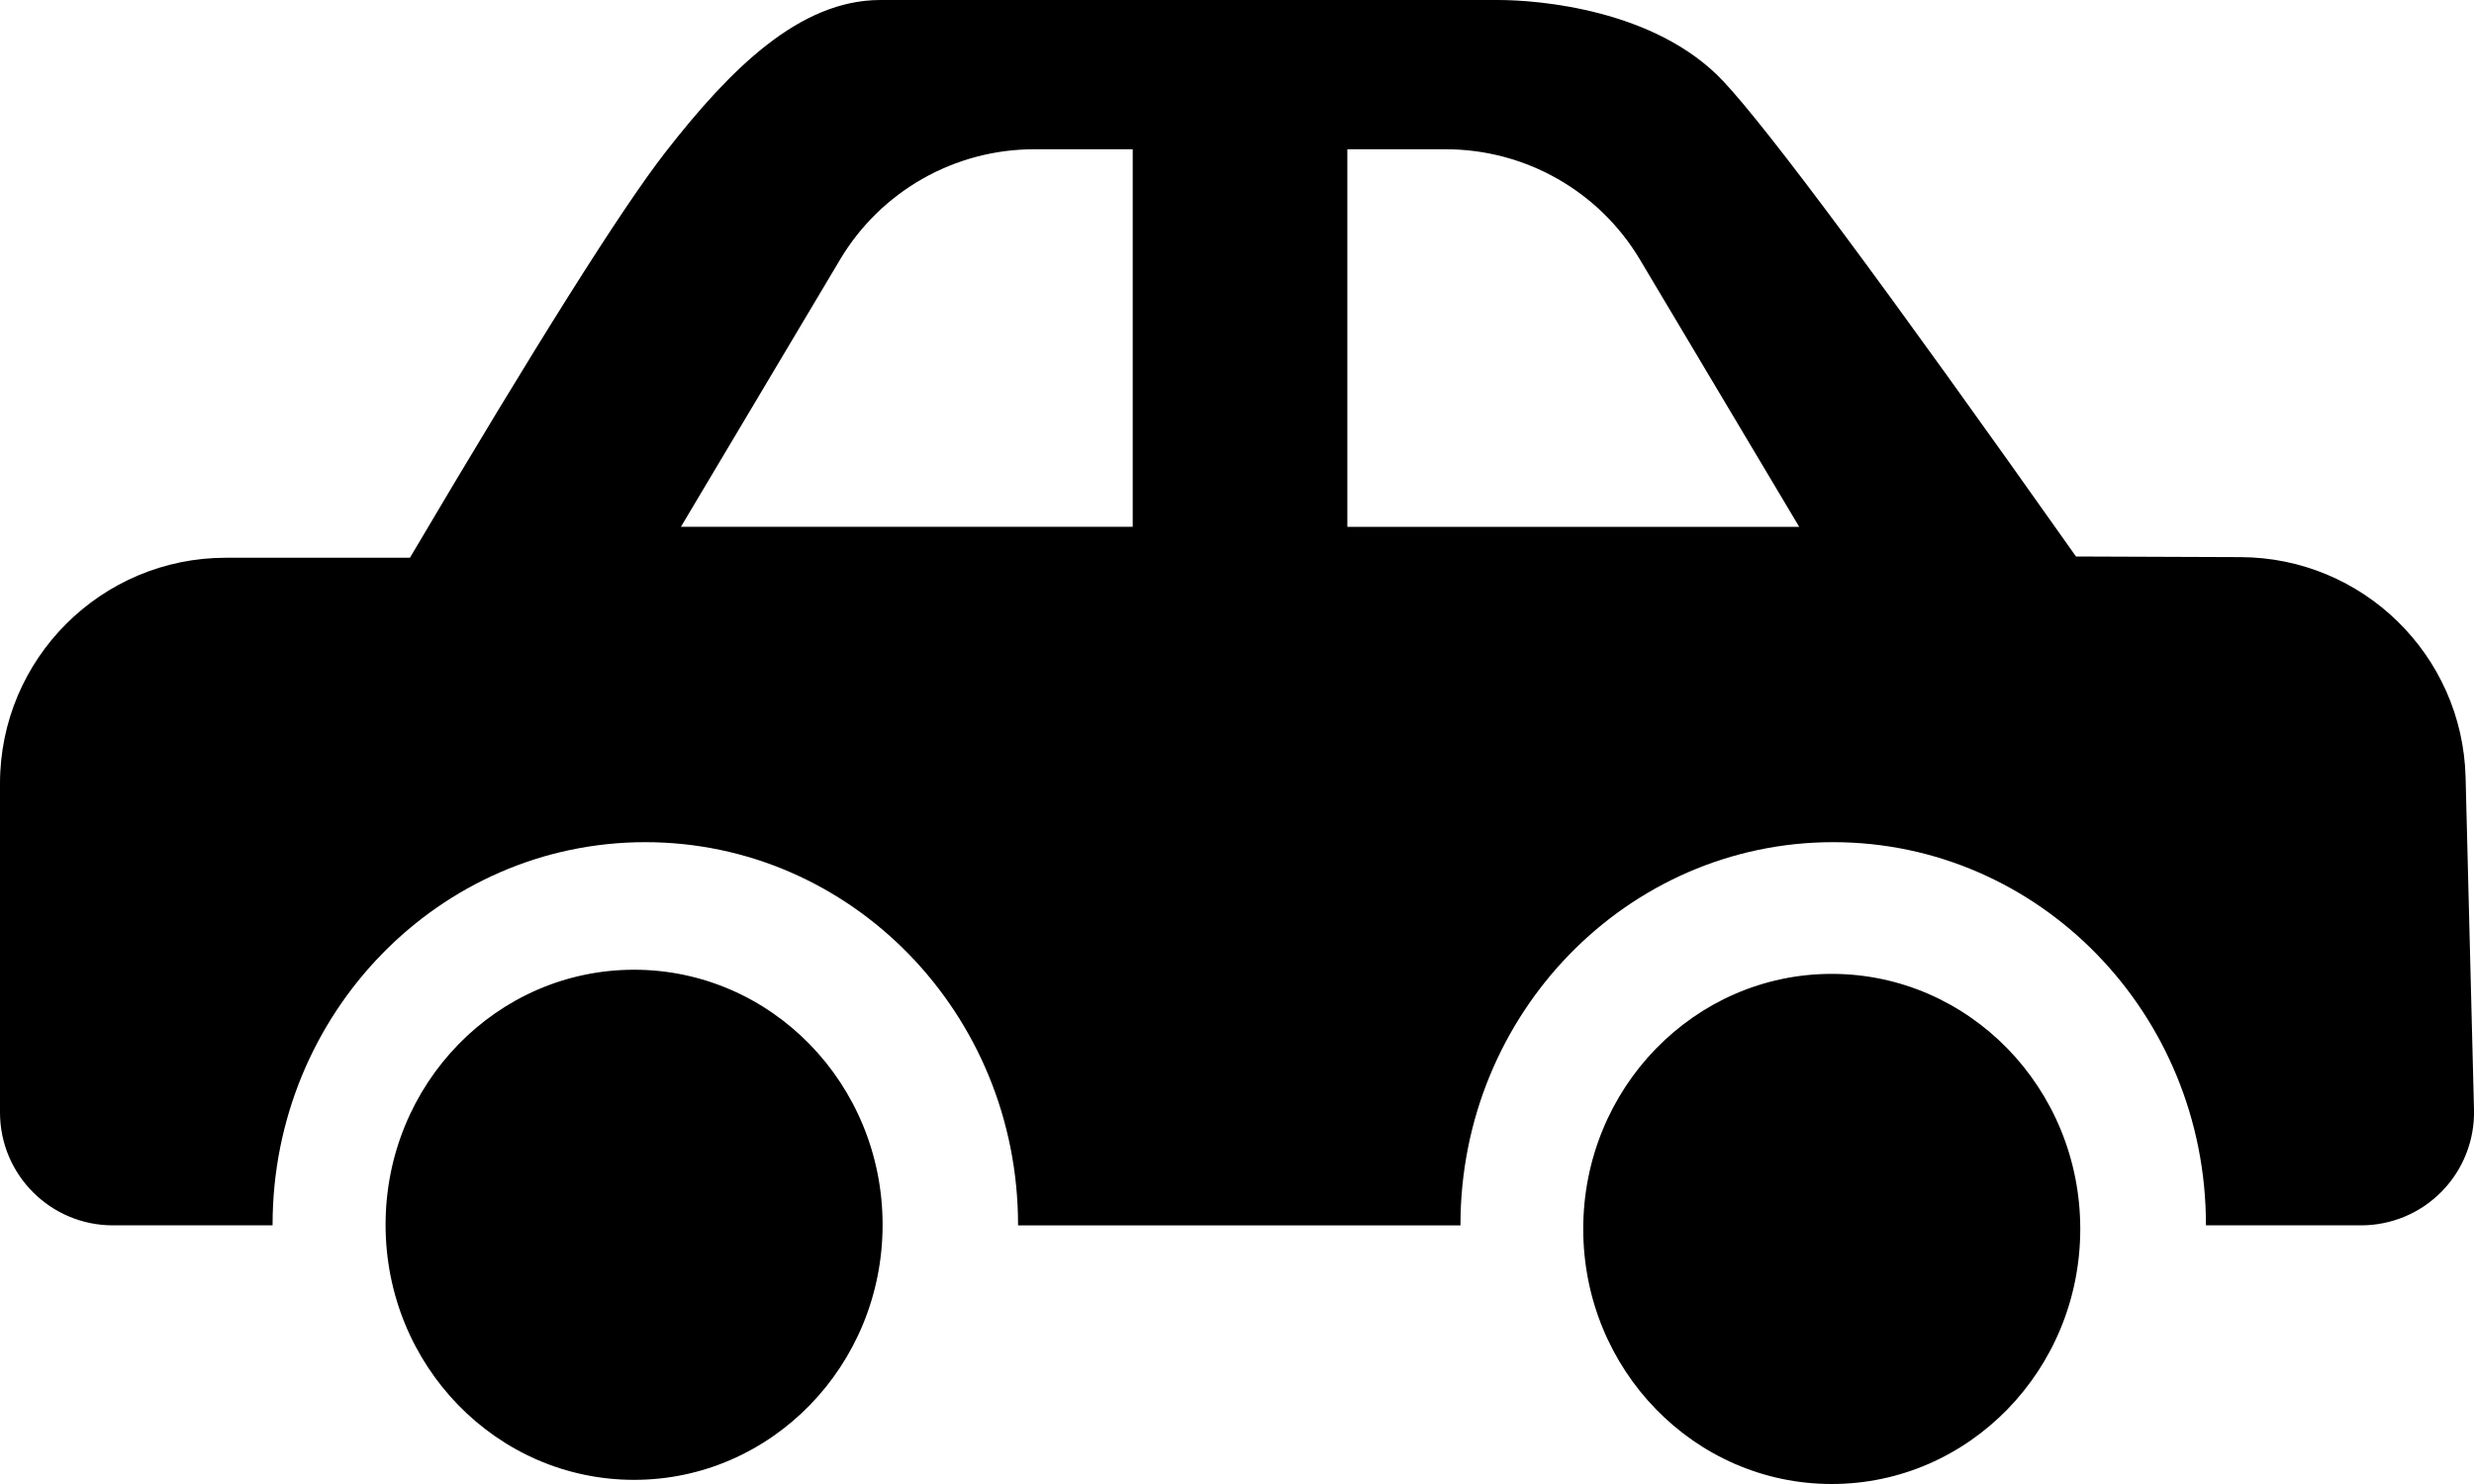
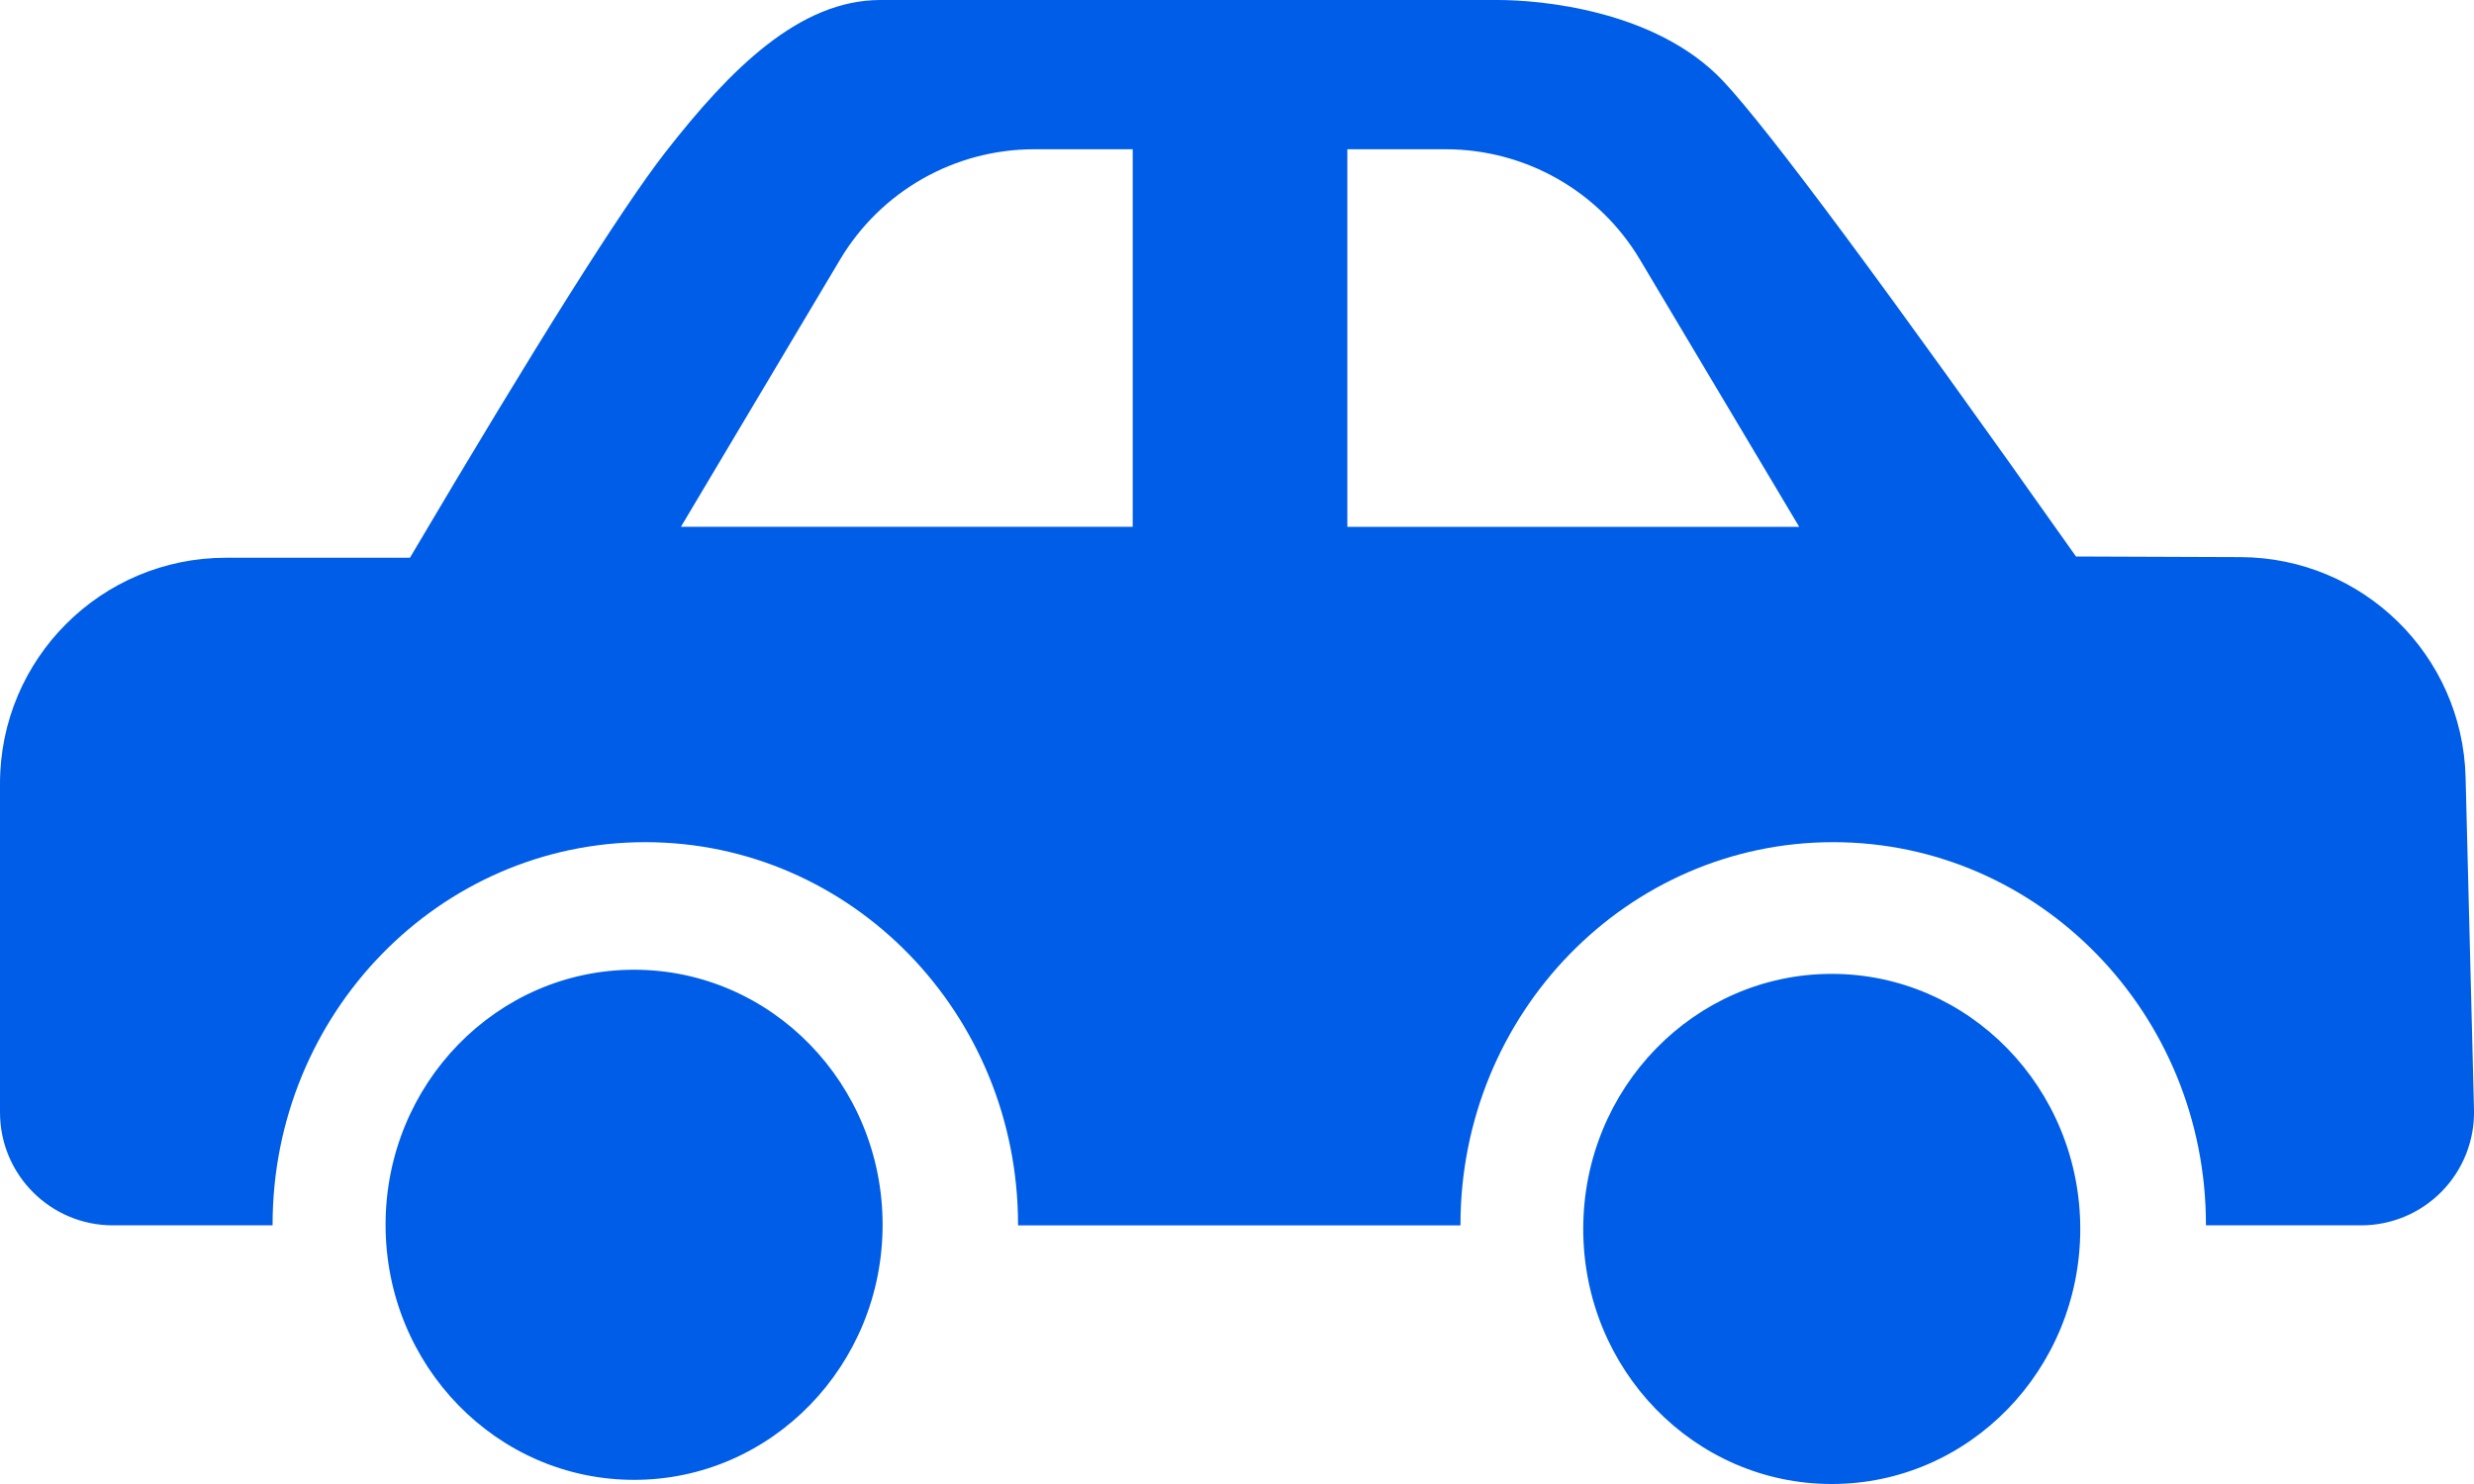
<svg xmlns="http://www.w3.org/2000/svg" width="40" height="24" preserveAspectRatio="xMinYMin slice" viewbox="0 0 40 24">
-   <path d="M4.408 19.817H1.826A1.826 1.826 0 010 17.991v-5.317A3.653 3.653 0 013.653 9.02h2.975c2.05-3.47 3.427-5.655 4.128-6.555C11.807 1.115 12.926 0 14.235 0h9.988c.647 0 2.54.15 3.633 1.307.729.773 2.632 3.337 5.709 7.693l2.66.01a3.653 3.653 0 013.639 3.559L40 17.944a1.826 1.826 0 01-1.826 1.873h-2.508v-.01c0-3.417-2.698-6.187-6.027-6.187-3.328 0-6.026 2.77-6.026 6.188v.01H16.46v-.01c0-3.418-2.698-6.188-6.027-6.188-3.328 0-6.026 2.77-6.026 6.188v.01zM29.616 24c-2.219 0-4.018-1.847-4.018-4.125s1.799-4.125 4.018-4.125 4.018 1.847 4.018 4.125S31.835 24 29.616 24zm-19.364-.067c-2.22 0-4.018-1.847-4.018-4.125 0-2.279 1.799-4.125 4.018-4.125s4.018 1.846 4.018 4.125c0 2.278-1.8 4.125-4.018 4.125zm.757-15.414h7.305V2.414H16.72c-1.287 0-2.479.678-3.137 1.783L11.009 8.52zm18.08 0l-2.575-4.322a3.653 3.653 0 00-3.138-1.783h-1.592V8.52h7.305z" fill-rule="evenodd" />
+   <path d="M4.408 19.817H1.826A1.826 1.826 0 010 17.991v-5.317A3.653 3.653 0 013.653 9.02h2.975c2.05-3.47 3.427-5.655 4.128-6.555C11.807 1.115 12.926 0 14.235 0h9.988c.647 0 2.54.15 3.633 1.307.729.773 2.632 3.337 5.709 7.693l2.66.01a3.653 3.653 0 013.639 3.559L40 17.944a1.826 1.826 0 01-1.826 1.873h-2.508v-.01c0-3.417-2.698-6.187-6.027-6.187-3.328 0-6.026 2.77-6.026 6.188v.01H16.46v-.01c0-3.418-2.698-6.188-6.027-6.188-3.328 0-6.026 2.77-6.026 6.188v.01zM29.616 24c-2.219 0-4.018-1.847-4.018-4.125s1.799-4.125 4.018-4.125 4.018 1.847 4.018 4.125S31.835 24 29.616 24zm-19.364-.067c-2.22 0-4.018-1.847-4.018-4.125 0-2.279 1.799-4.125 4.018-4.125s4.018 1.846 4.018 4.125c0 2.278-1.8 4.125-4.018 4.125zm.757-15.414h7.305V2.414H16.72c-1.287 0-2.479.678-3.137 1.783L11.009 8.52zm18.08 0l-2.575-4.322a3.653 3.653 0 00-3.138-1.783h-1.592V8.52h7.305z" fill="#005DE8" fill-rule="evenodd" />
</svg>
